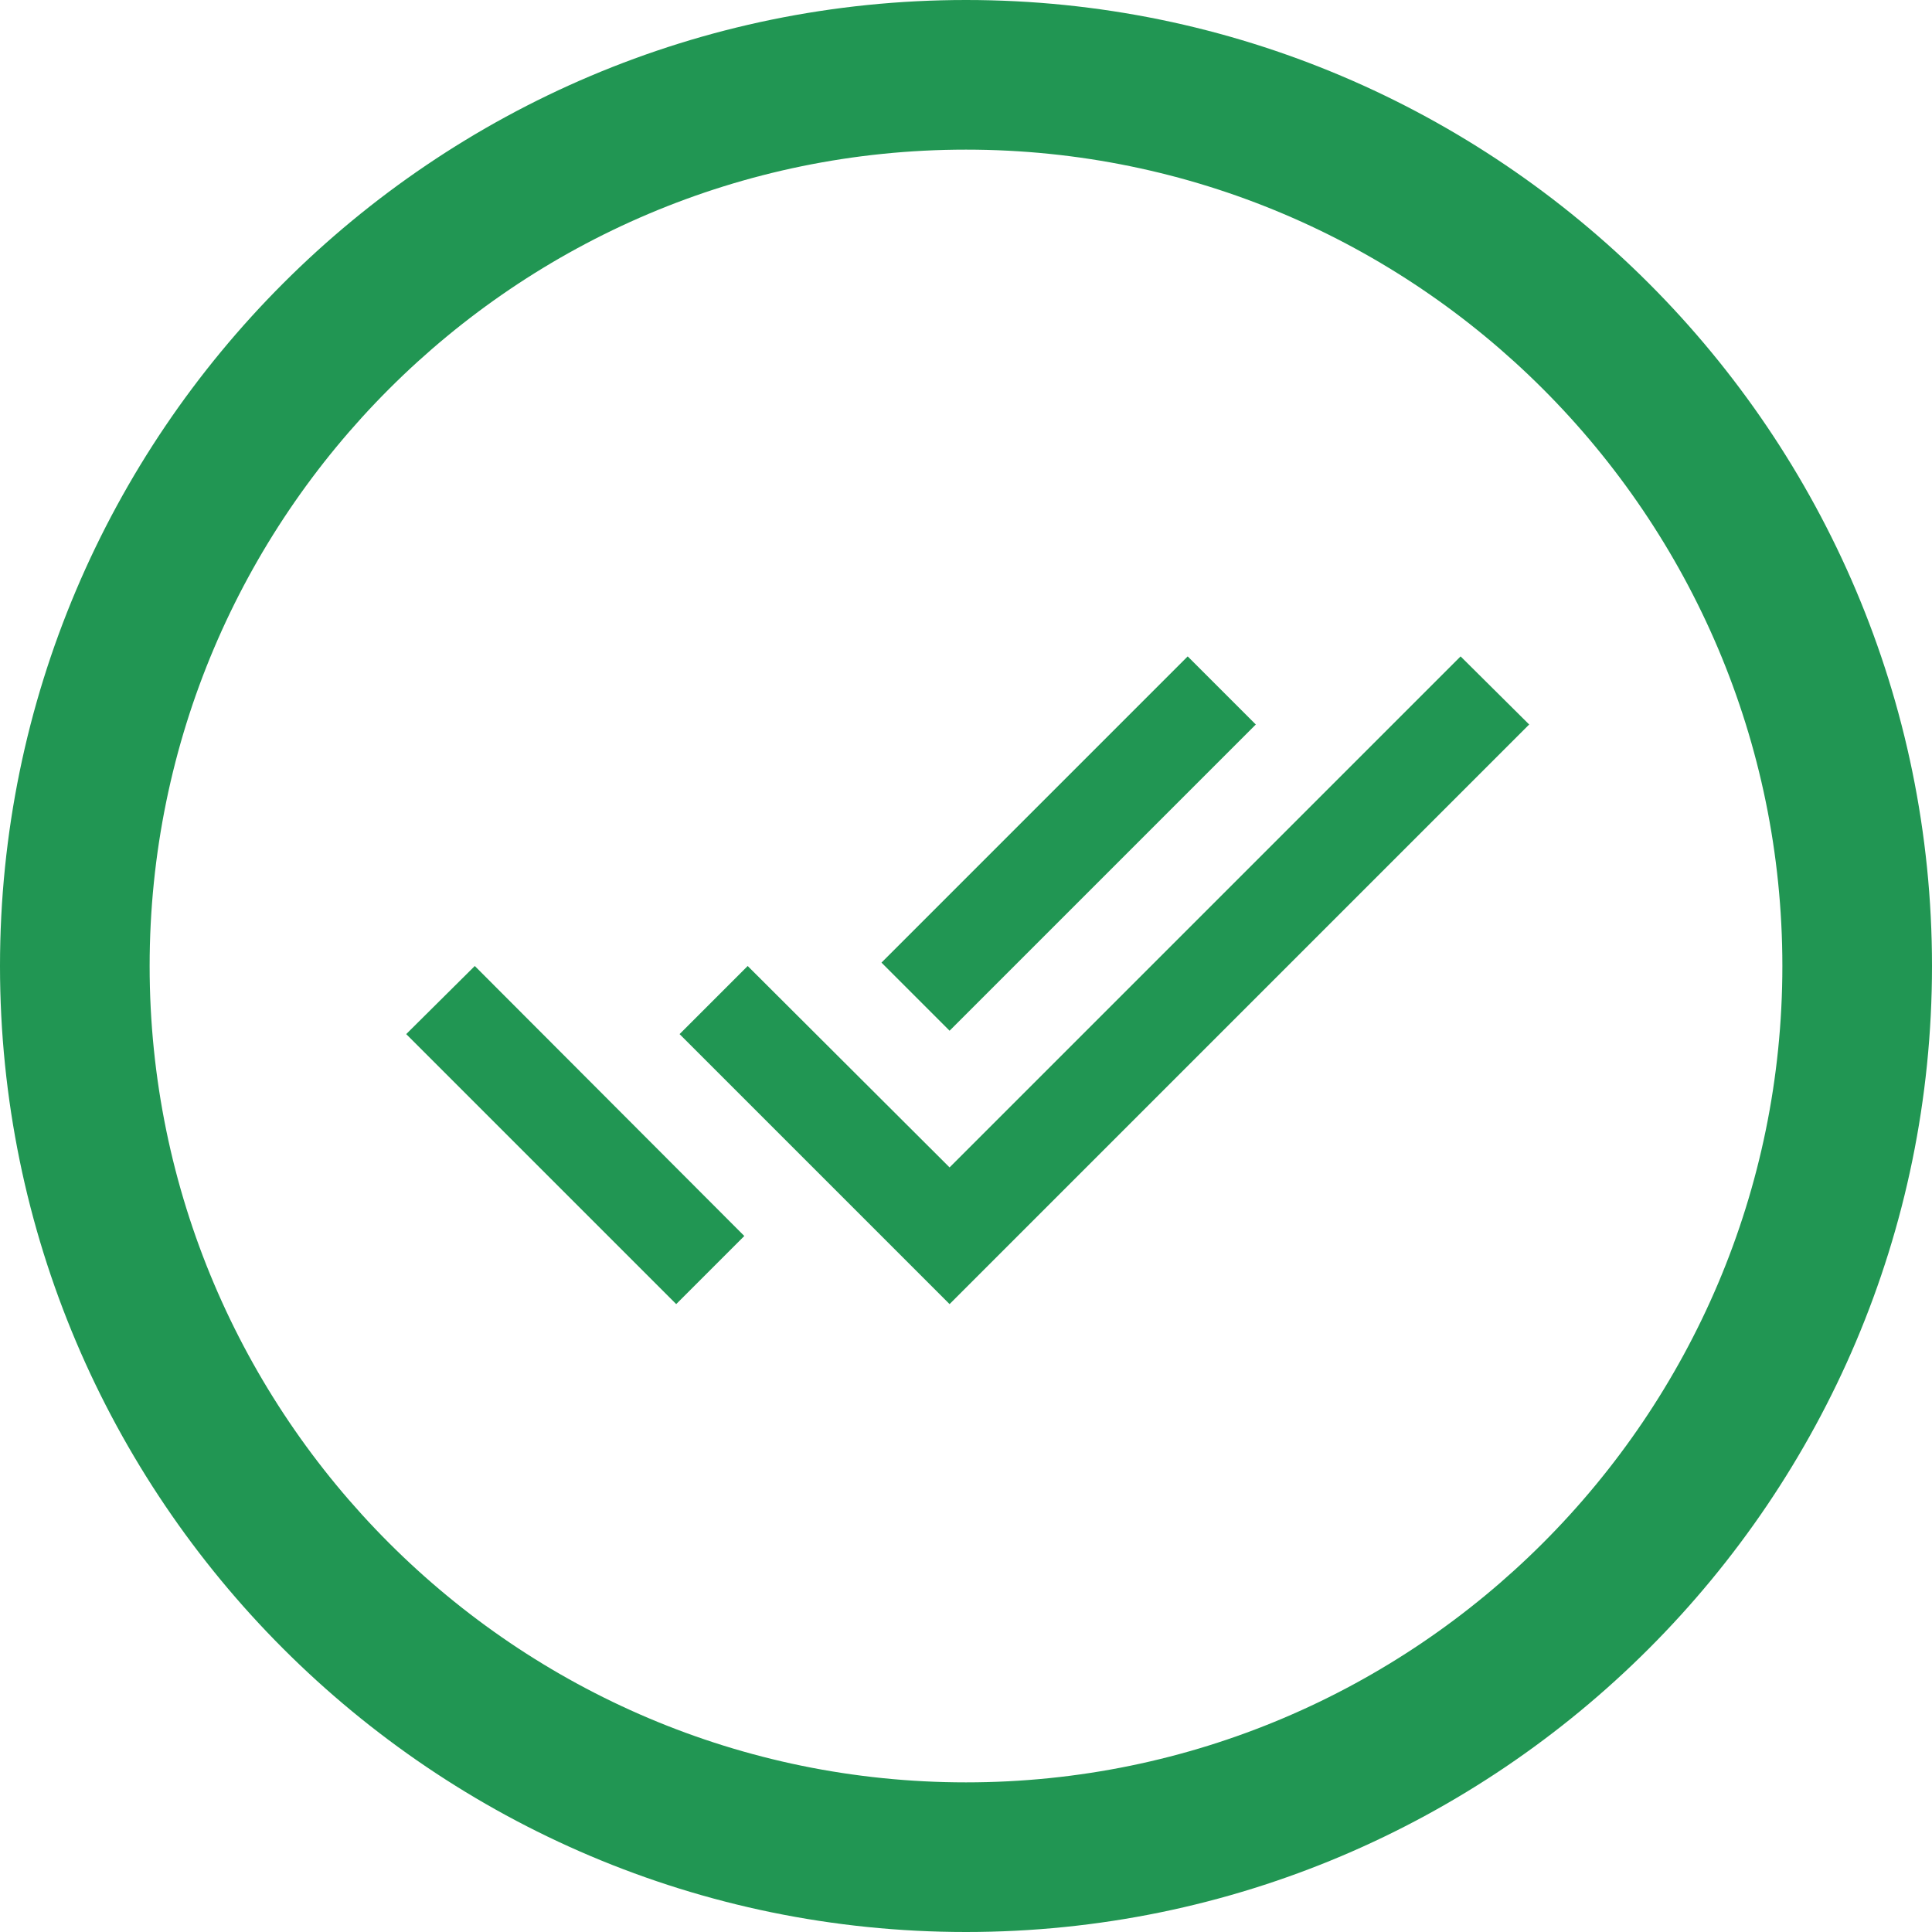
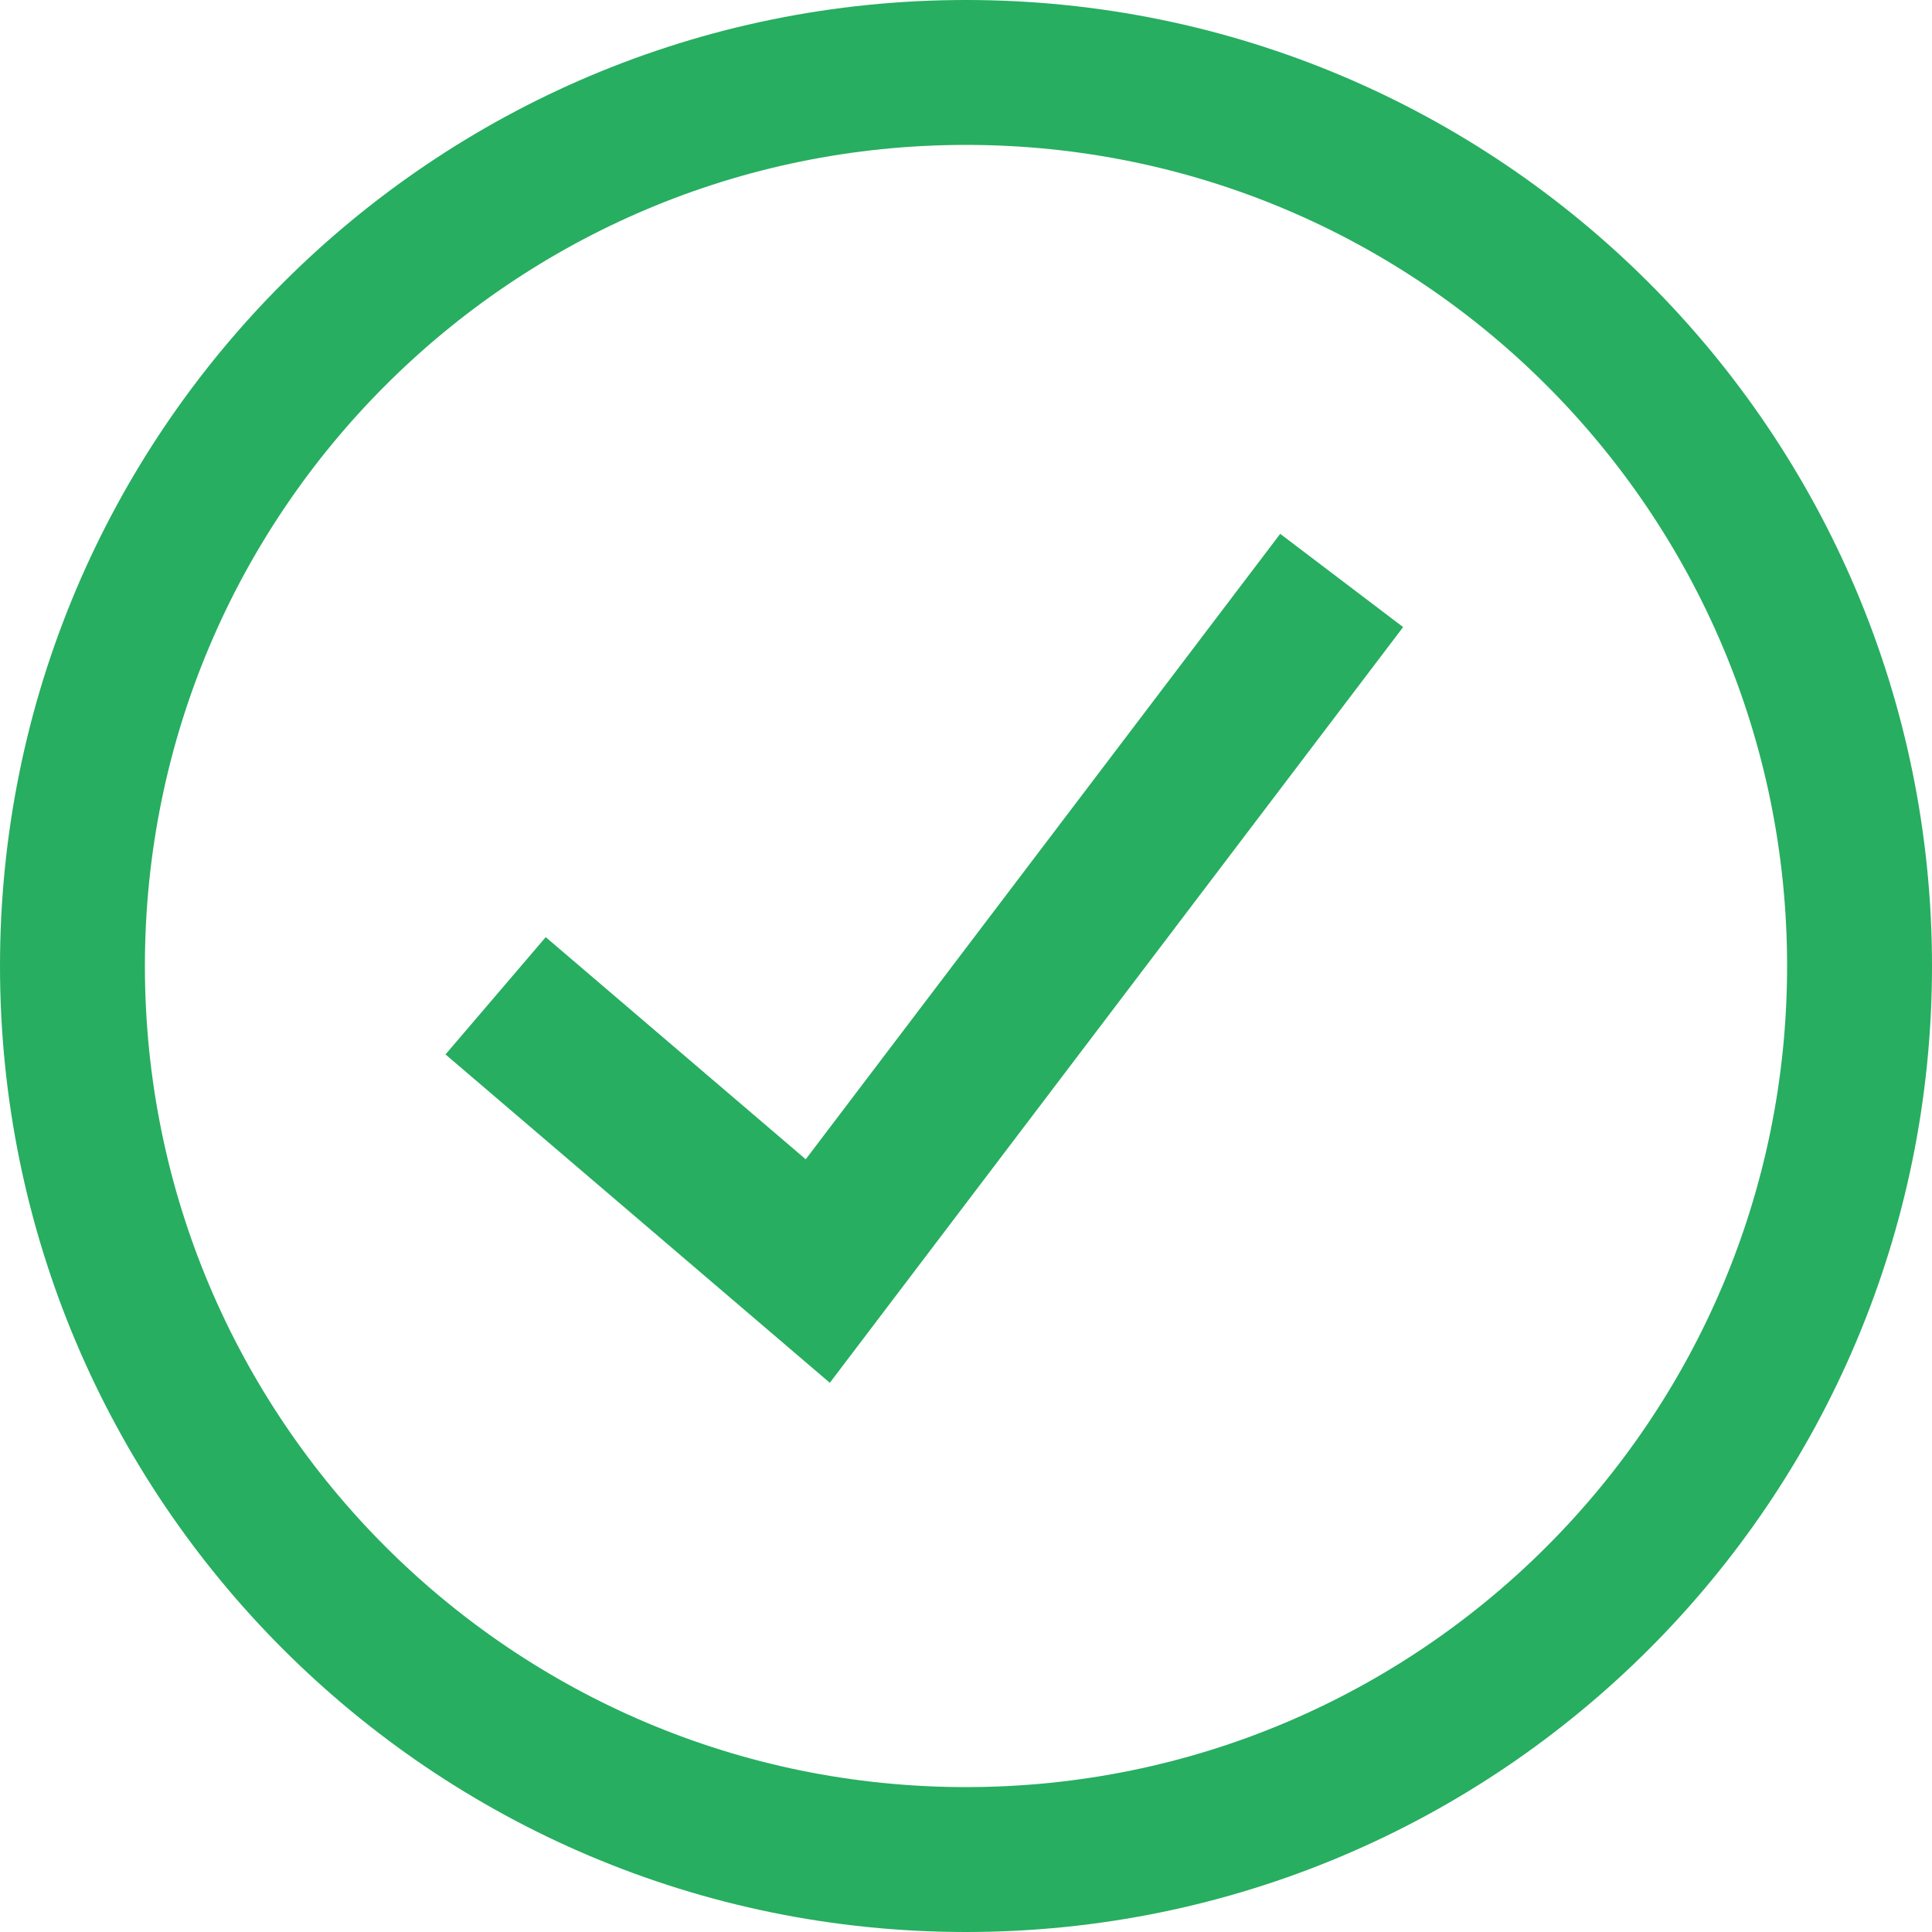
- <svg xmlns="http://www.w3.org/2000/svg" width="20" height="20" viewBox="0 0 20 20" fill="none">
-   <path d="M10 20C4.486 20 0 15.514 0 10C0 4.486 4.486 0 10 0C15.514 0 20 4.486 20 10C20 15.514 15.514 20 10 20ZM10 1.549C5.34 1.549 1.549 5.34 1.549 10C1.549 14.66 5.34 18.451 10 18.451C14.66 18.451 18.451 14.659 18.451 10C18.451 5.34 14.66 1.549 10 1.549Z" fill="#219653" />
-   <path d="M13 7.5L12.295 6.795L9.125 9.965L9.83 10.67L13 7.5ZM15.12 6.795L9.83 12.085L7.74 10L7.035 10.705L9.83 13.5L15.83 7.5L15.12 6.795ZM4.205 10.705L7 13.5L7.705 12.795L4.915 10L4.205 10.705Z" fill="#219653" />
+ <svg xmlns="http://www.w3.org/2000/svg" width="36" height="36" viewBox="0 0 36 36" fill="none">
+   <rect x="1.35" y="1.35" width="33.3" height="33.3" rx="16.65" stroke="#27AE60" stroke-width="2.7" />
+   <path d="M9.235 18.555L15.238 23.684L25 10.816" stroke="#27AE60" stroke-width="2.875" />
</svg>
